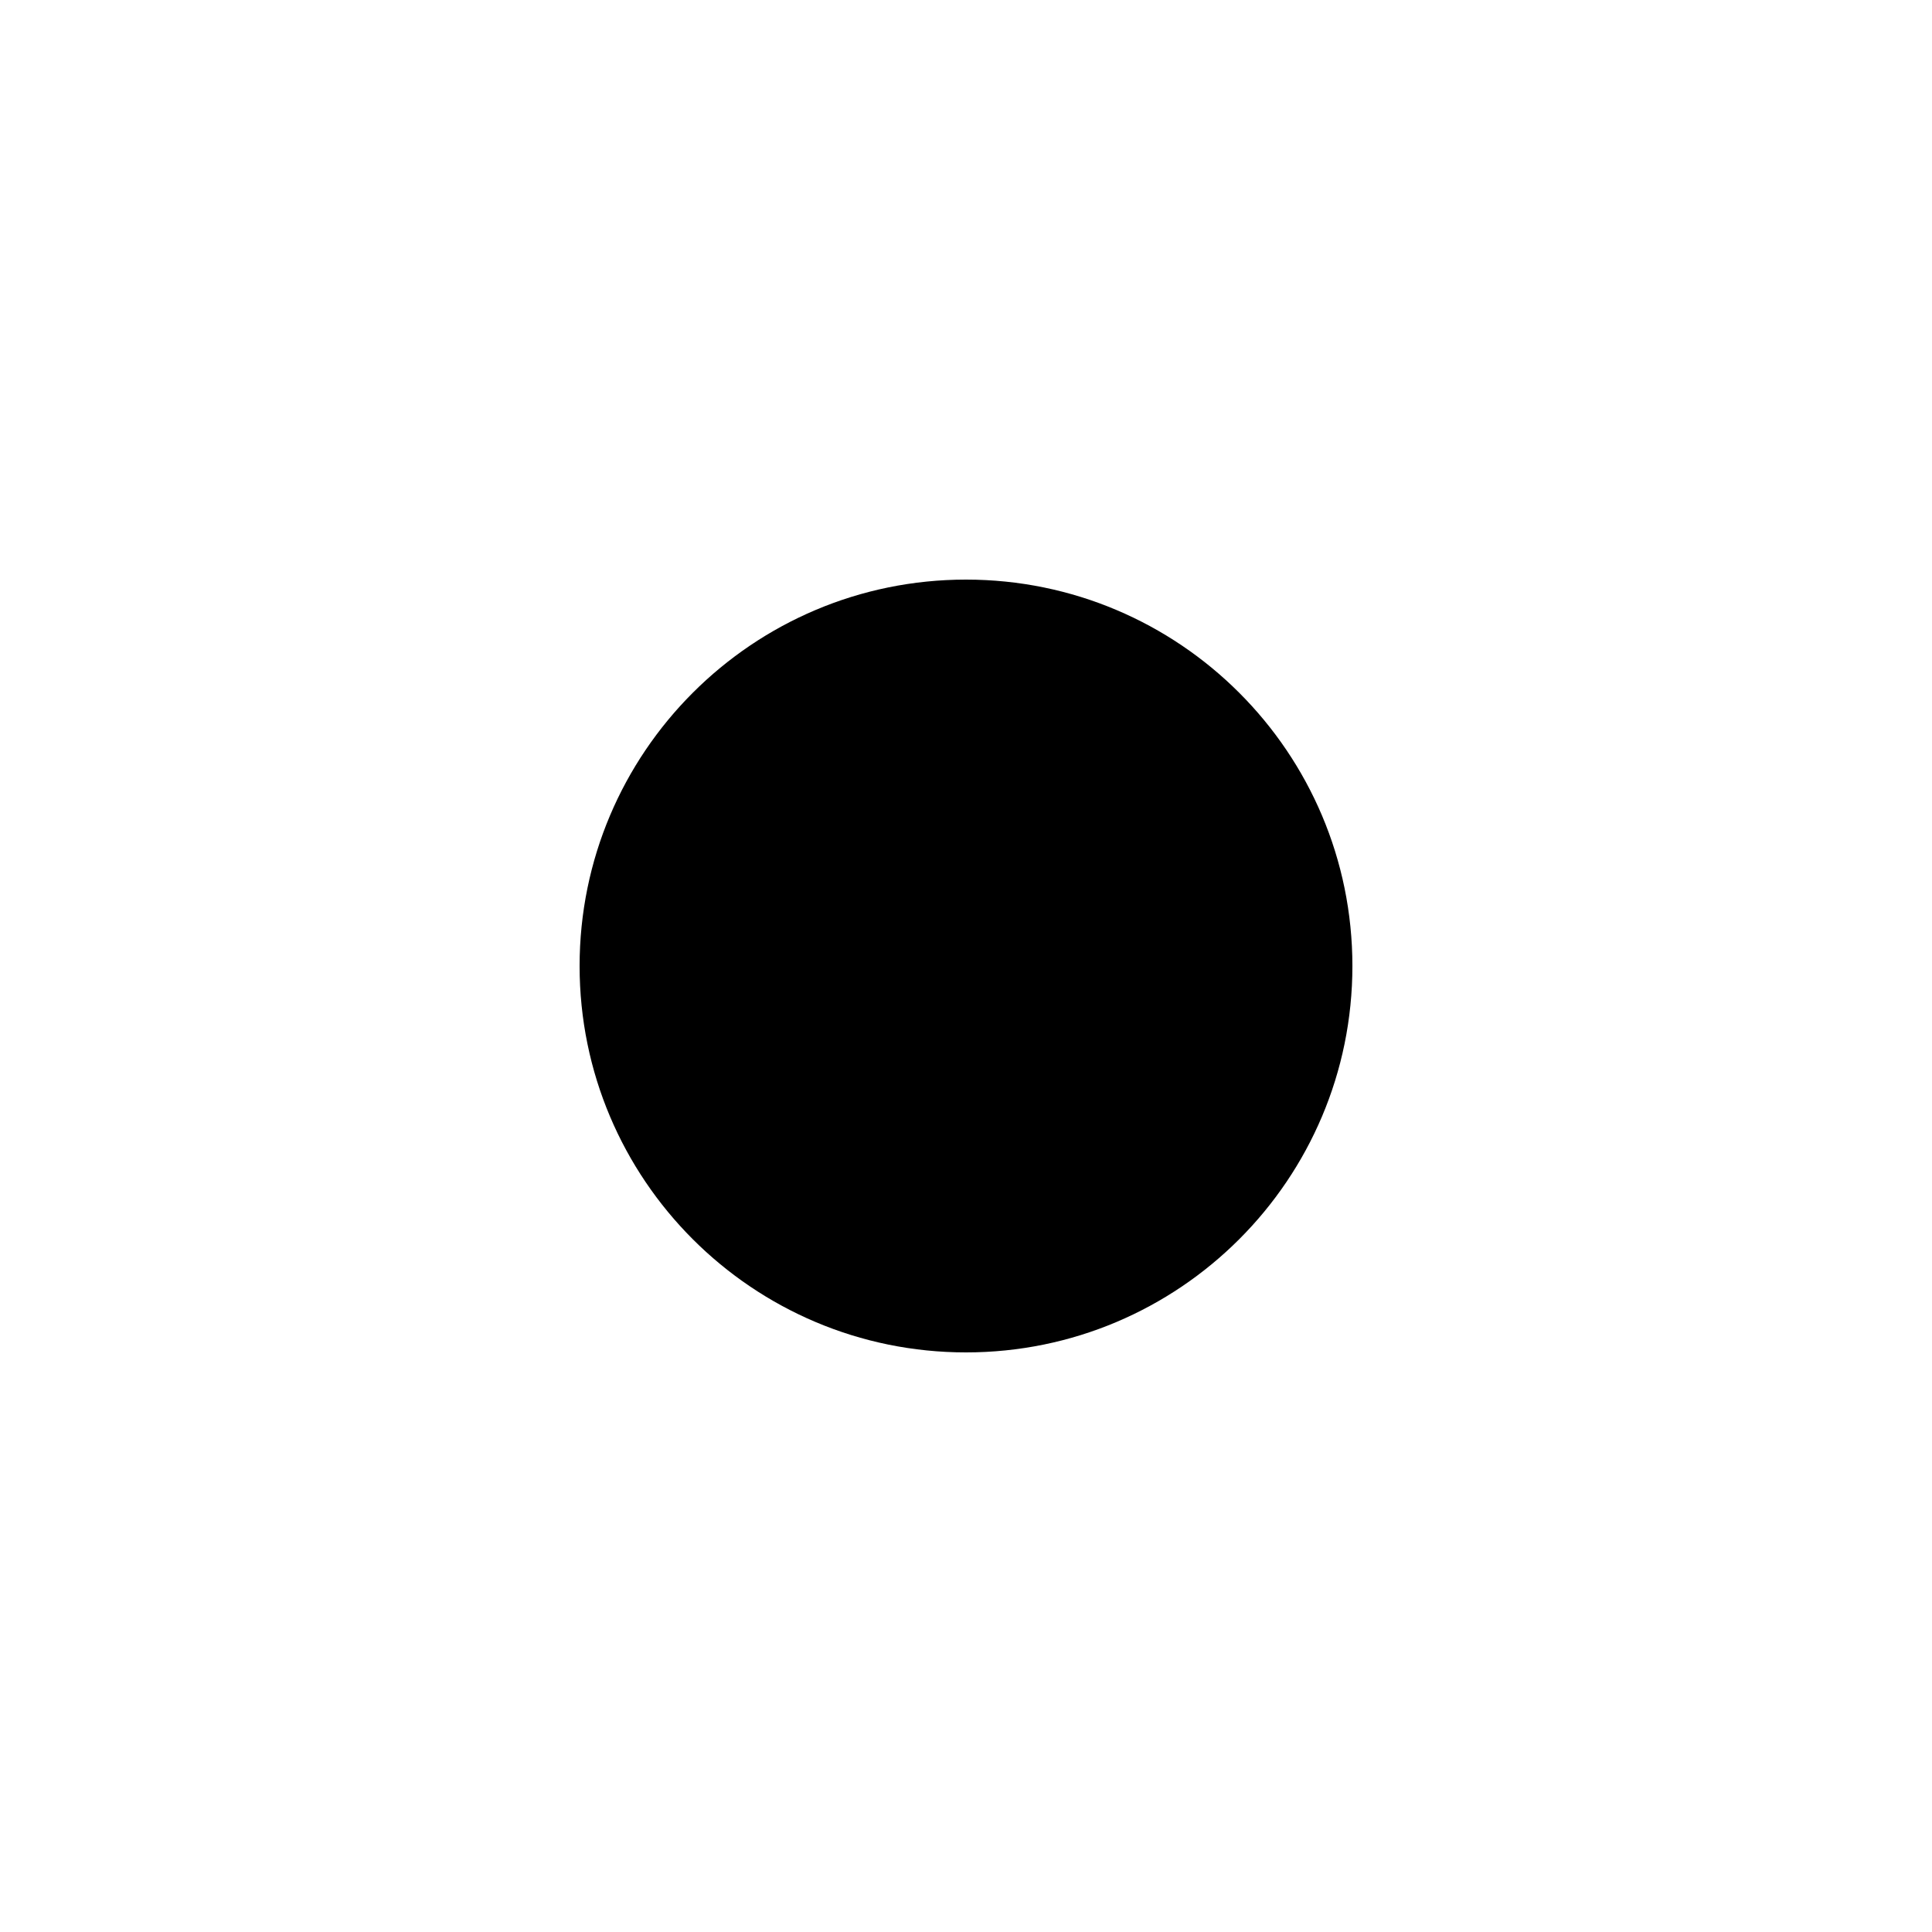
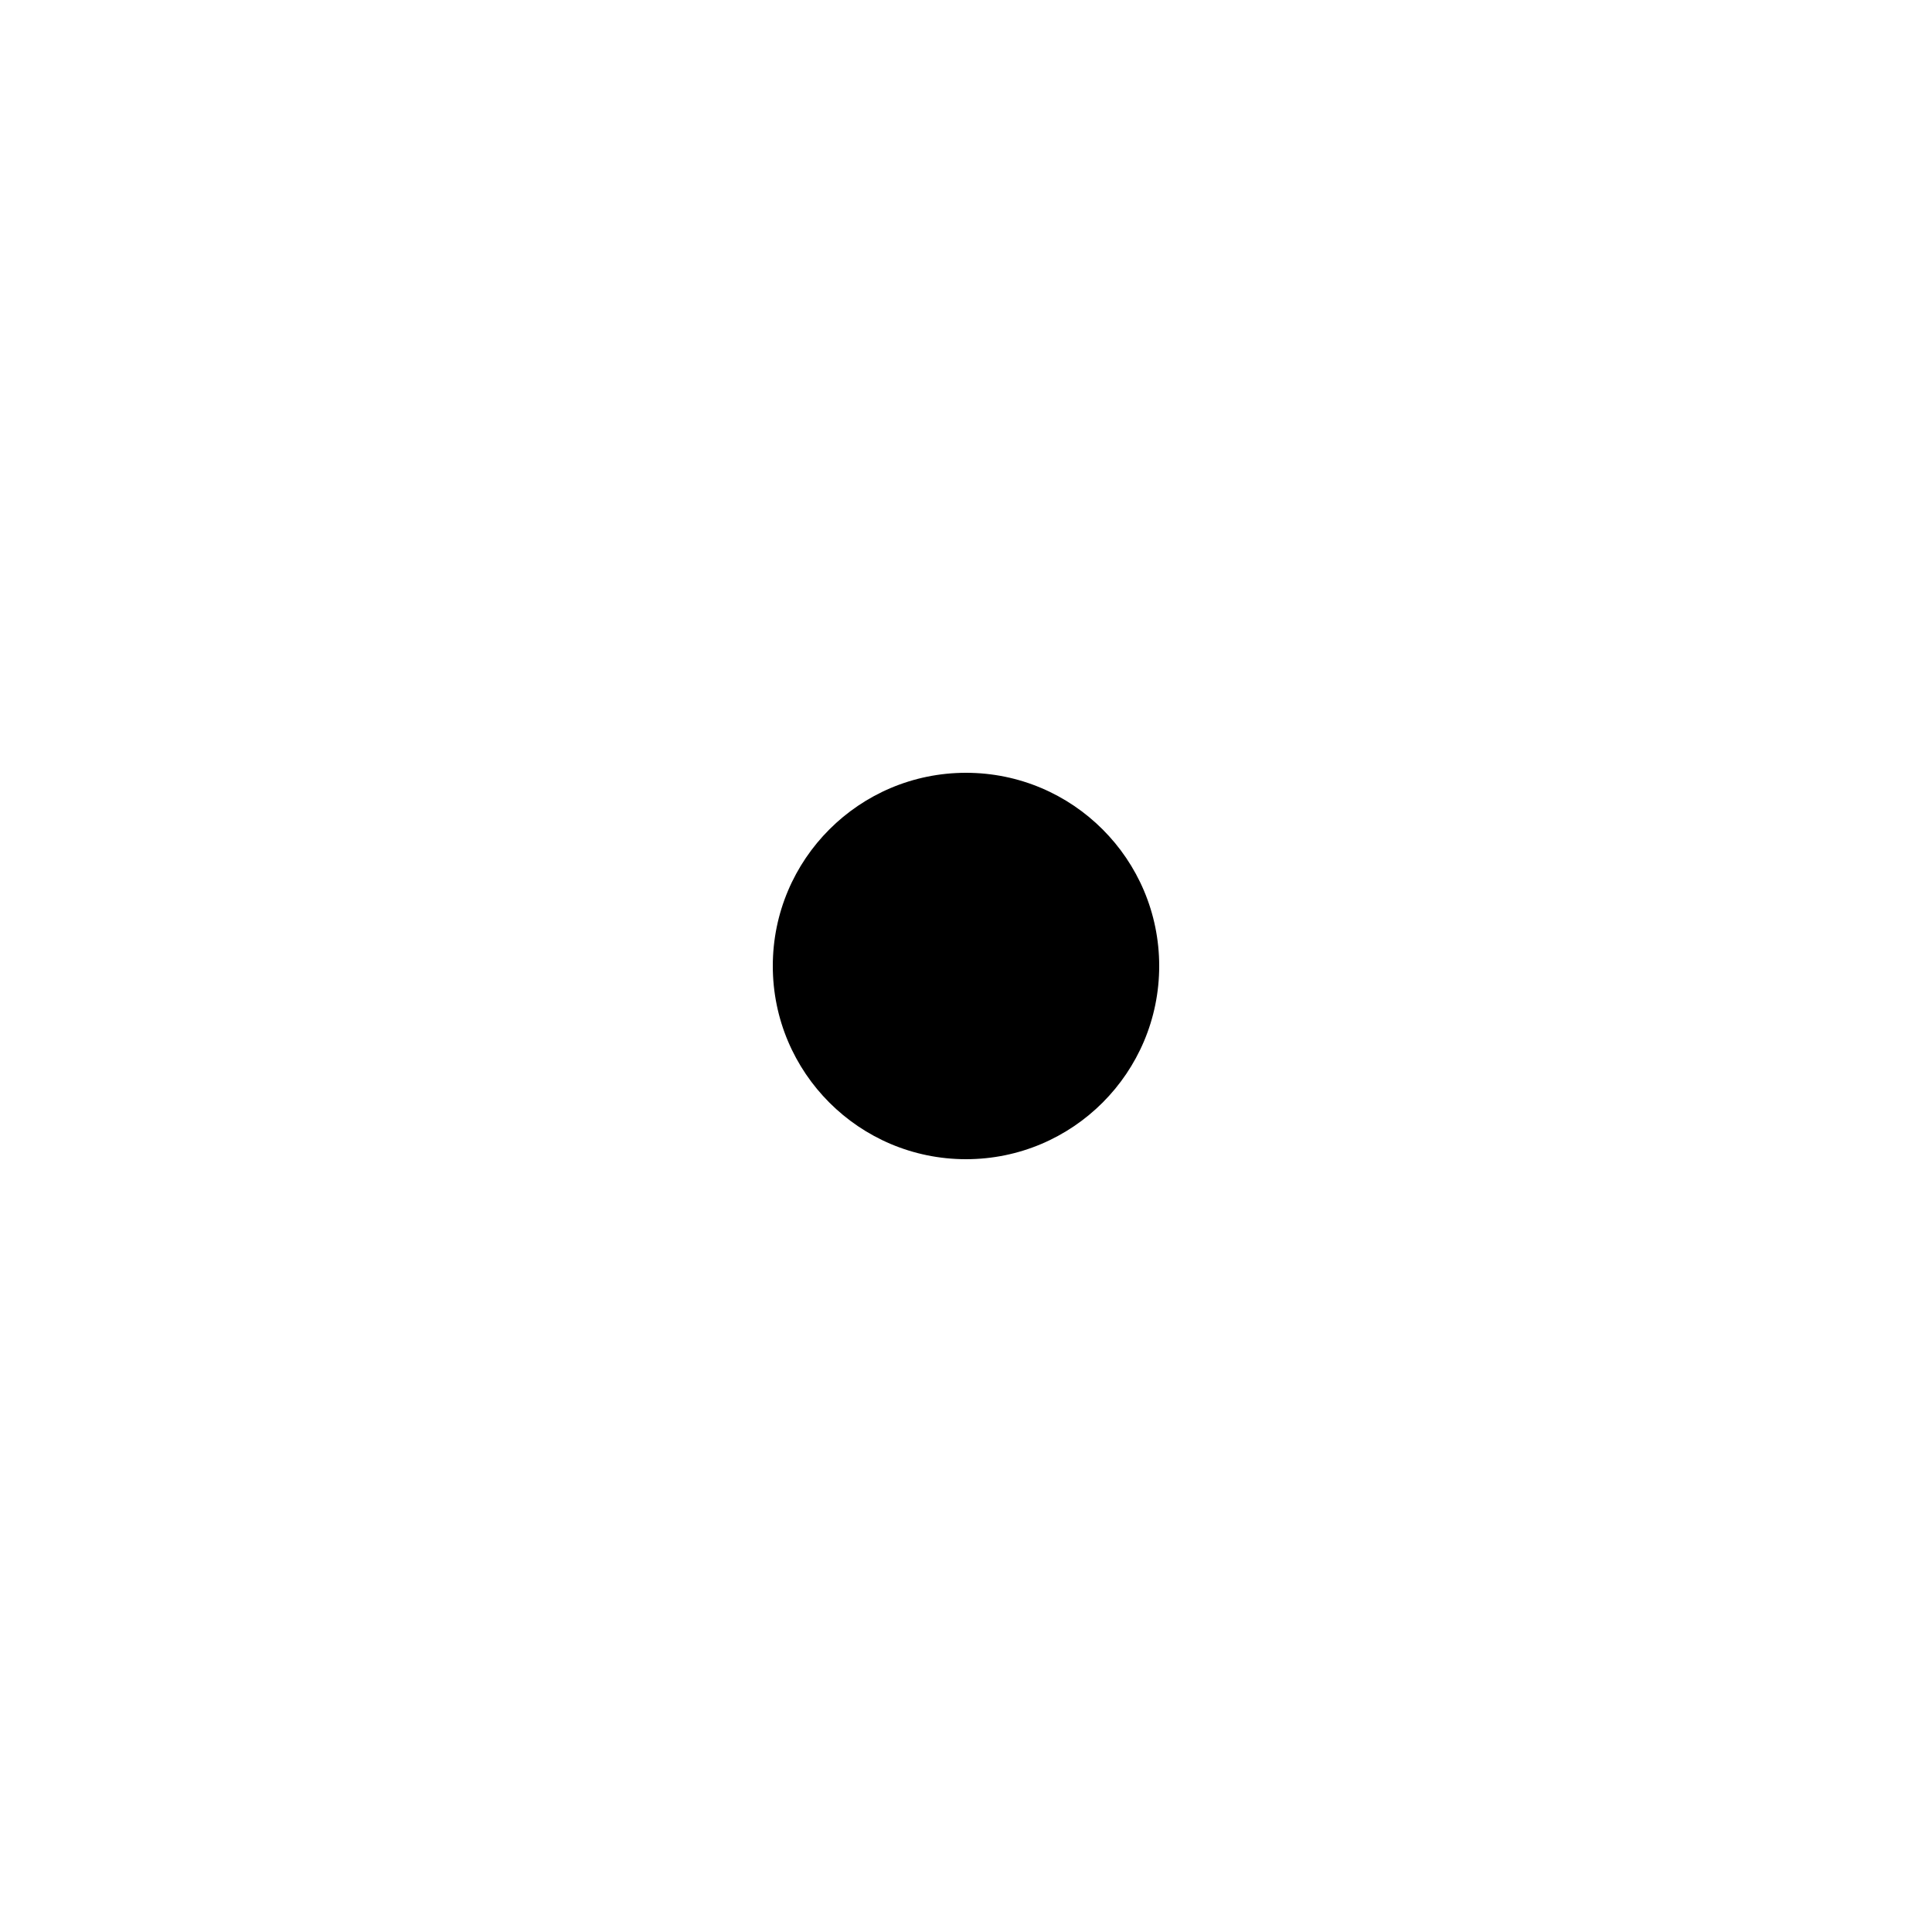
<svg xmlns="http://www.w3.org/2000/svg" width="40" height="40" version="1.1" viewBox="0 0 40 40" id="svg4">
  <defs id="defs8" />
-   <path id="path2" d="m 20,12 c 4.418,0 8,3.582 8,8 0,4.418 -3.582,8 -8,8 -4.418,0 -8,-3.582 -8,-8 0,-4.418 3.582,-8 8,-8 z" style="stroke-width:4" />
+   <path id="path2" d="m 20,16 c 2.209,0 4,1.791 4,4 0,2.209 -1.791,4 -4,4 -2.209,0 -4,-1.791 -4,-4 0,-2.209 1.791,-4 4,-4 z" style="stroke-width:2" />
</svg>
